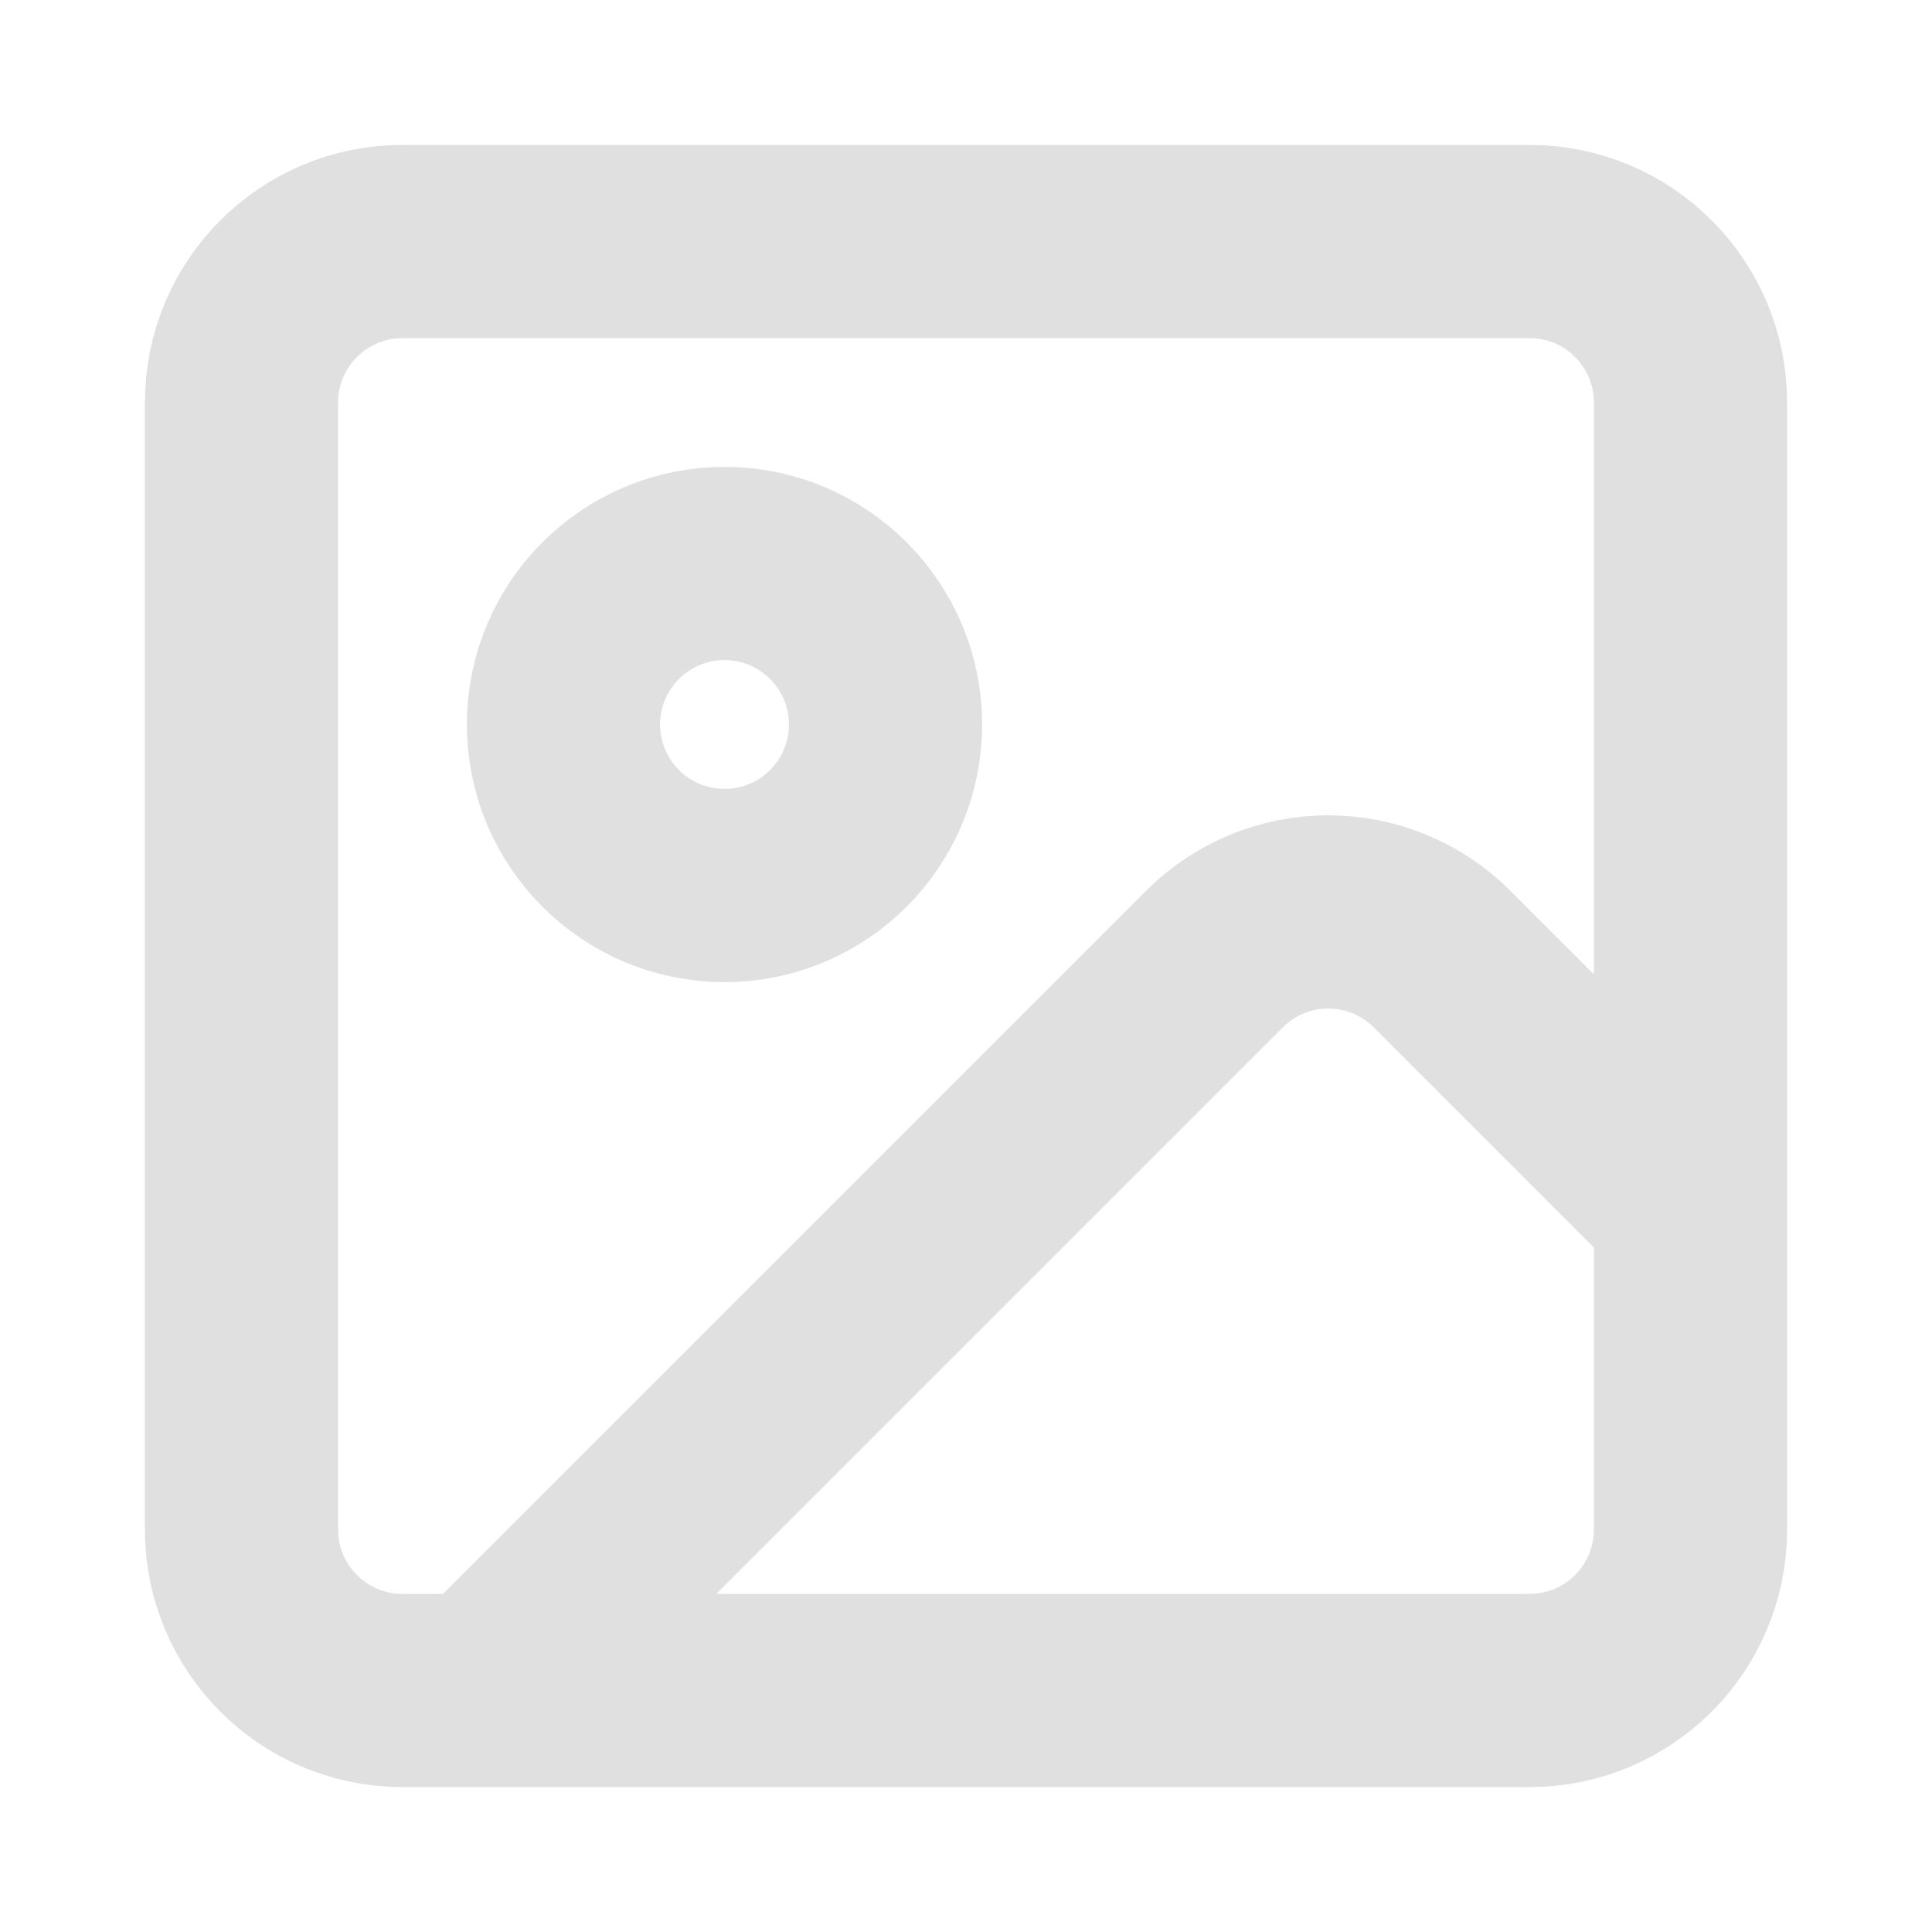
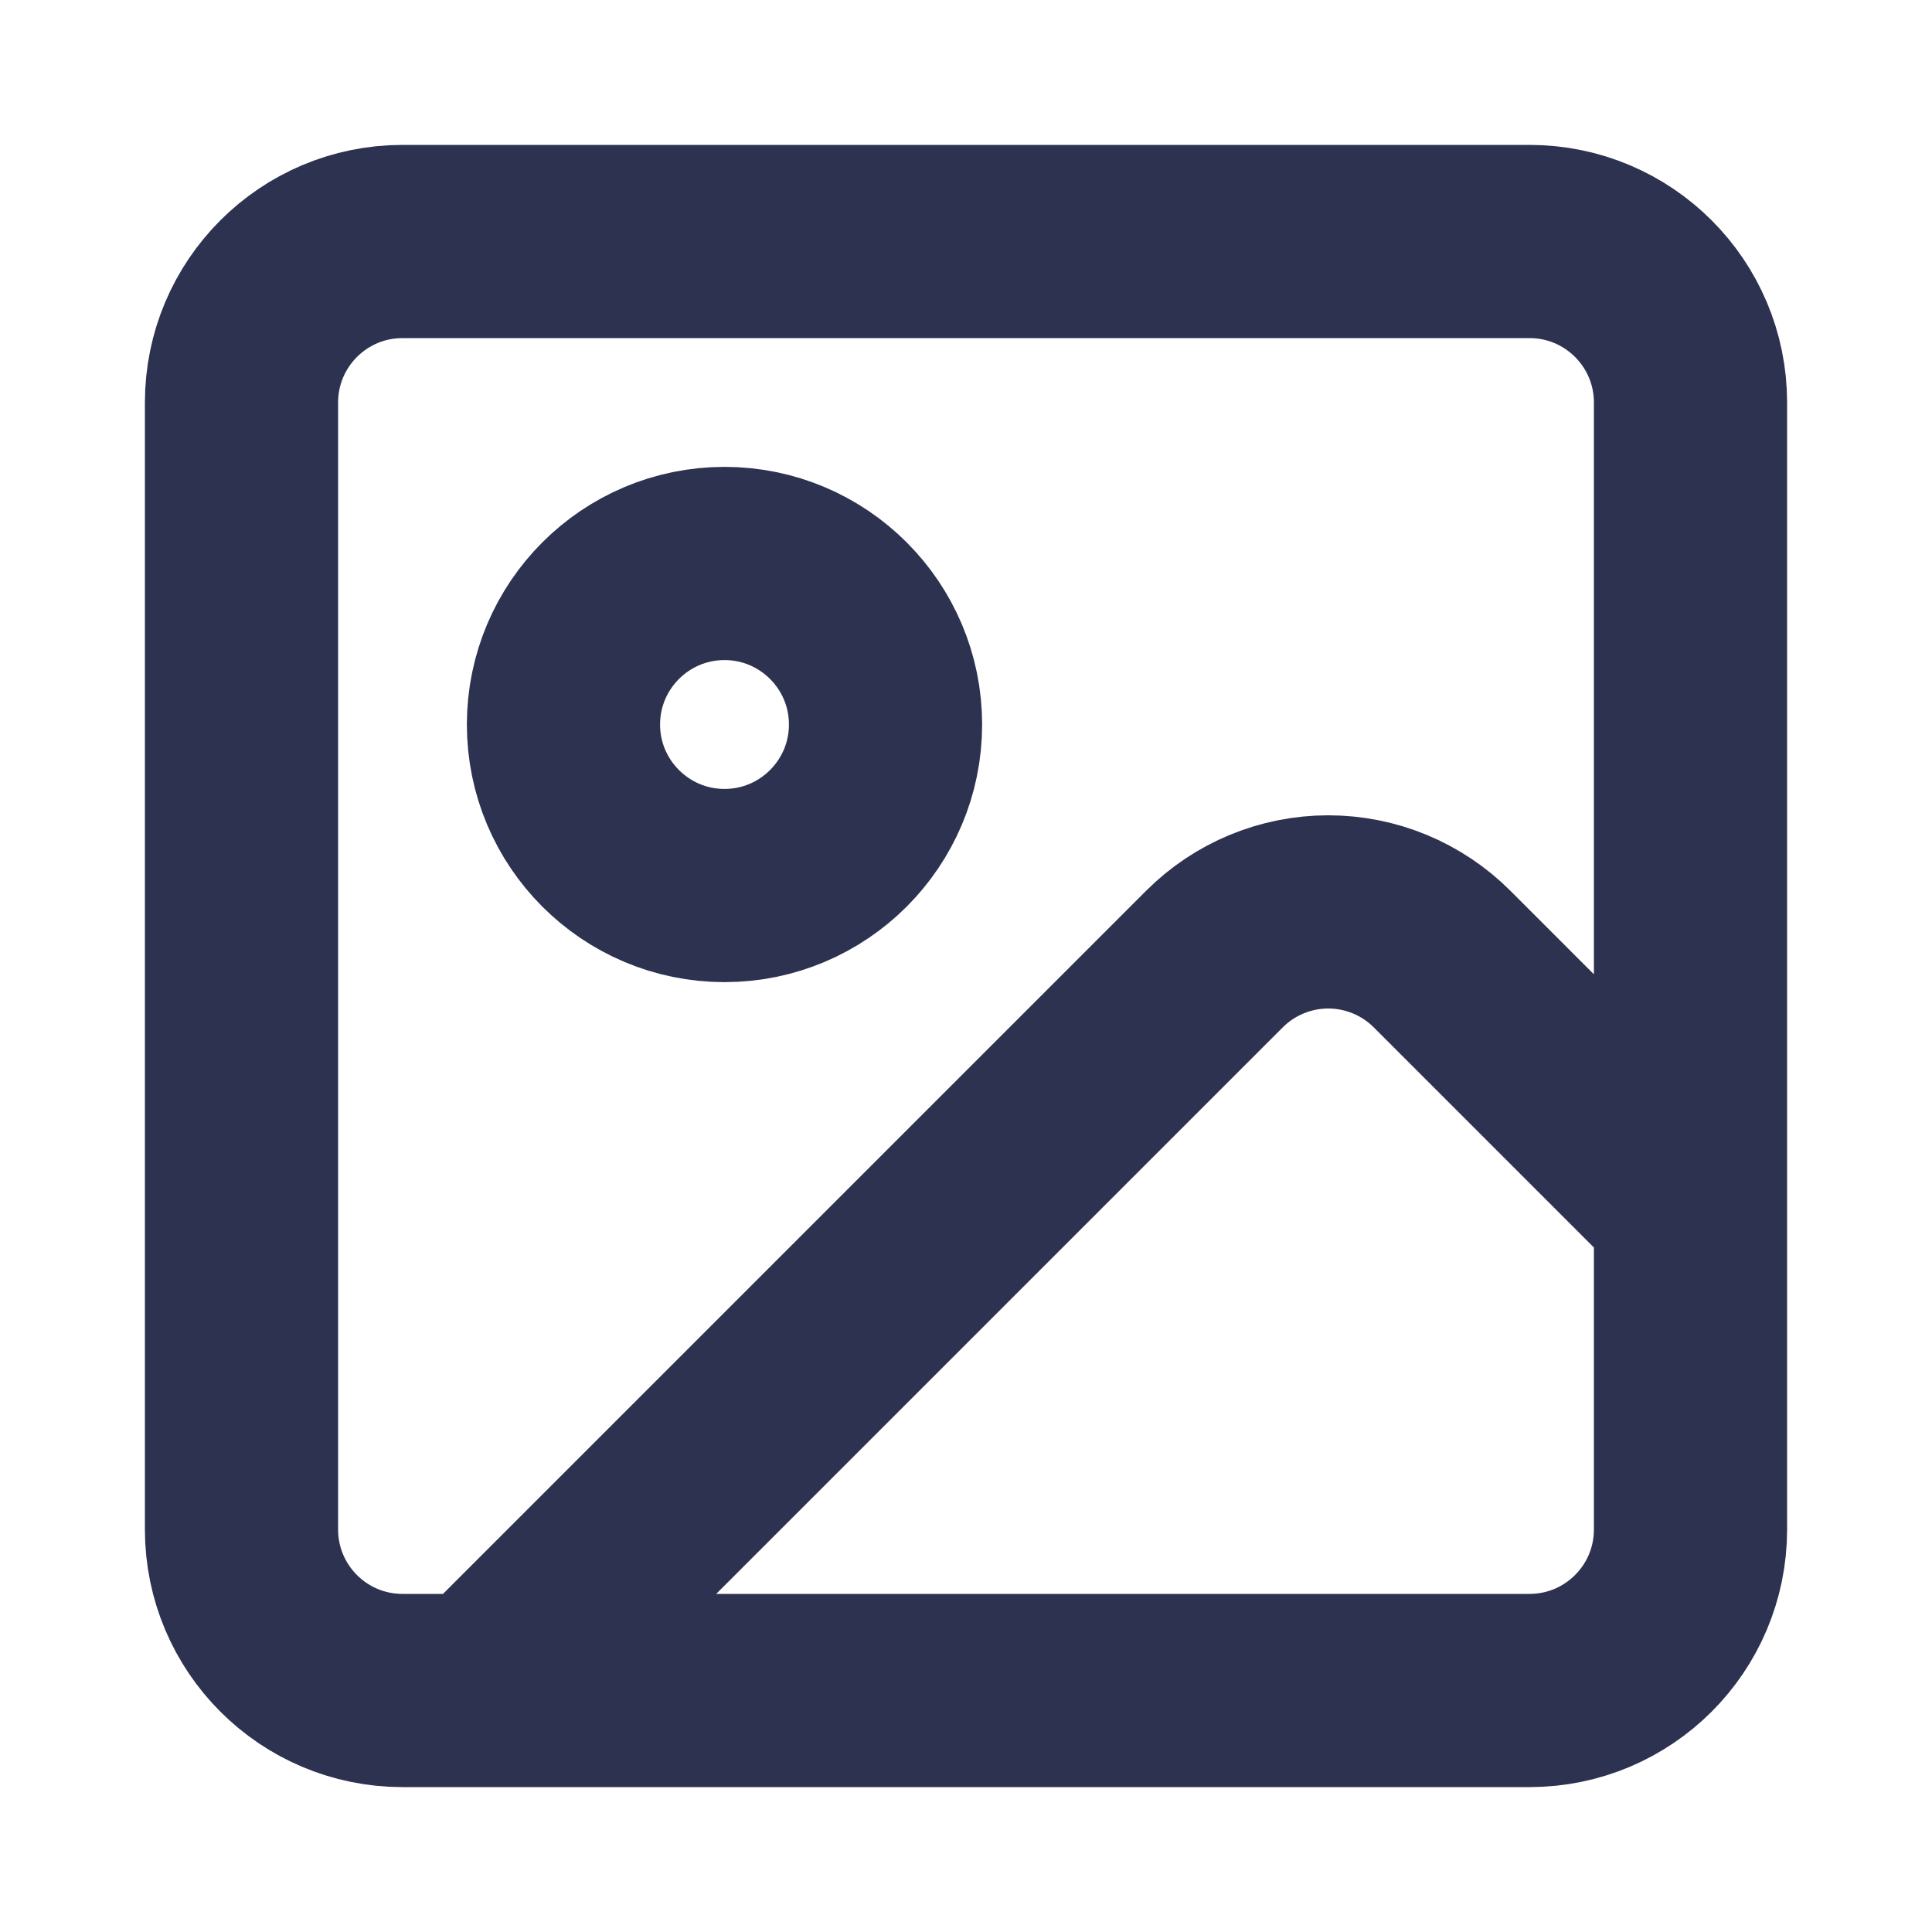
<svg xmlns="http://www.w3.org/2000/svg" width="20" height="20" viewBox="0 0 20 20" fill="none">
-   <path d="M17.5 12.5L14.928 9.928C14.616 9.616 14.192 9.44 13.75 9.44C13.308 9.44 12.884 9.616 12.572 9.928L5 17.5M4.167 2.5H15.833C16.754 2.5 17.5 3.246 17.5 4.167V15.833C17.5 16.754 16.754 17.5 15.833 17.5H4.167C3.246 17.5 2.5 16.754 2.5 15.833V4.167C2.5 3.246 3.246 2.5 4.167 2.5ZM9.167 7.5C9.167 8.42 8.42 9.167 7.5 9.167C6.58 9.167 5.833 8.42 5.833 7.5C5.833 6.58 6.58 5.833 7.5 5.833C8.42 5.833 9.167 6.58 9.167 7.5Z" stroke="#E0E0E0" stroke-width="2" stroke-linecap="round" stroke-linejoin="round" />
+   <path d="M17.5 12.5L14.928 9.928C14.616 9.616 14.192 9.44 13.75 9.44C13.308 9.44 12.884 9.616 12.572 9.928L5 17.5M4.167 2.5H15.833C16.754 2.5 17.5 3.246 17.5 4.167V15.833C17.5 16.754 16.754 17.5 15.833 17.5H4.167C3.246 17.5 2.5 16.754 2.5 15.833V4.167C2.5 3.246 3.246 2.5 4.167 2.5ZM9.167 7.5C9.167 8.42 8.42 9.167 7.5 9.167C6.58 9.167 5.833 8.42 5.833 7.5C5.833 6.58 6.58 5.833 7.5 5.833C8.42 5.833 9.167 6.58 9.167 7.5Z" stroke="#2D3250" stroke-width="2" stroke-linecap="round" stroke-linejoin="round" />
</svg>
